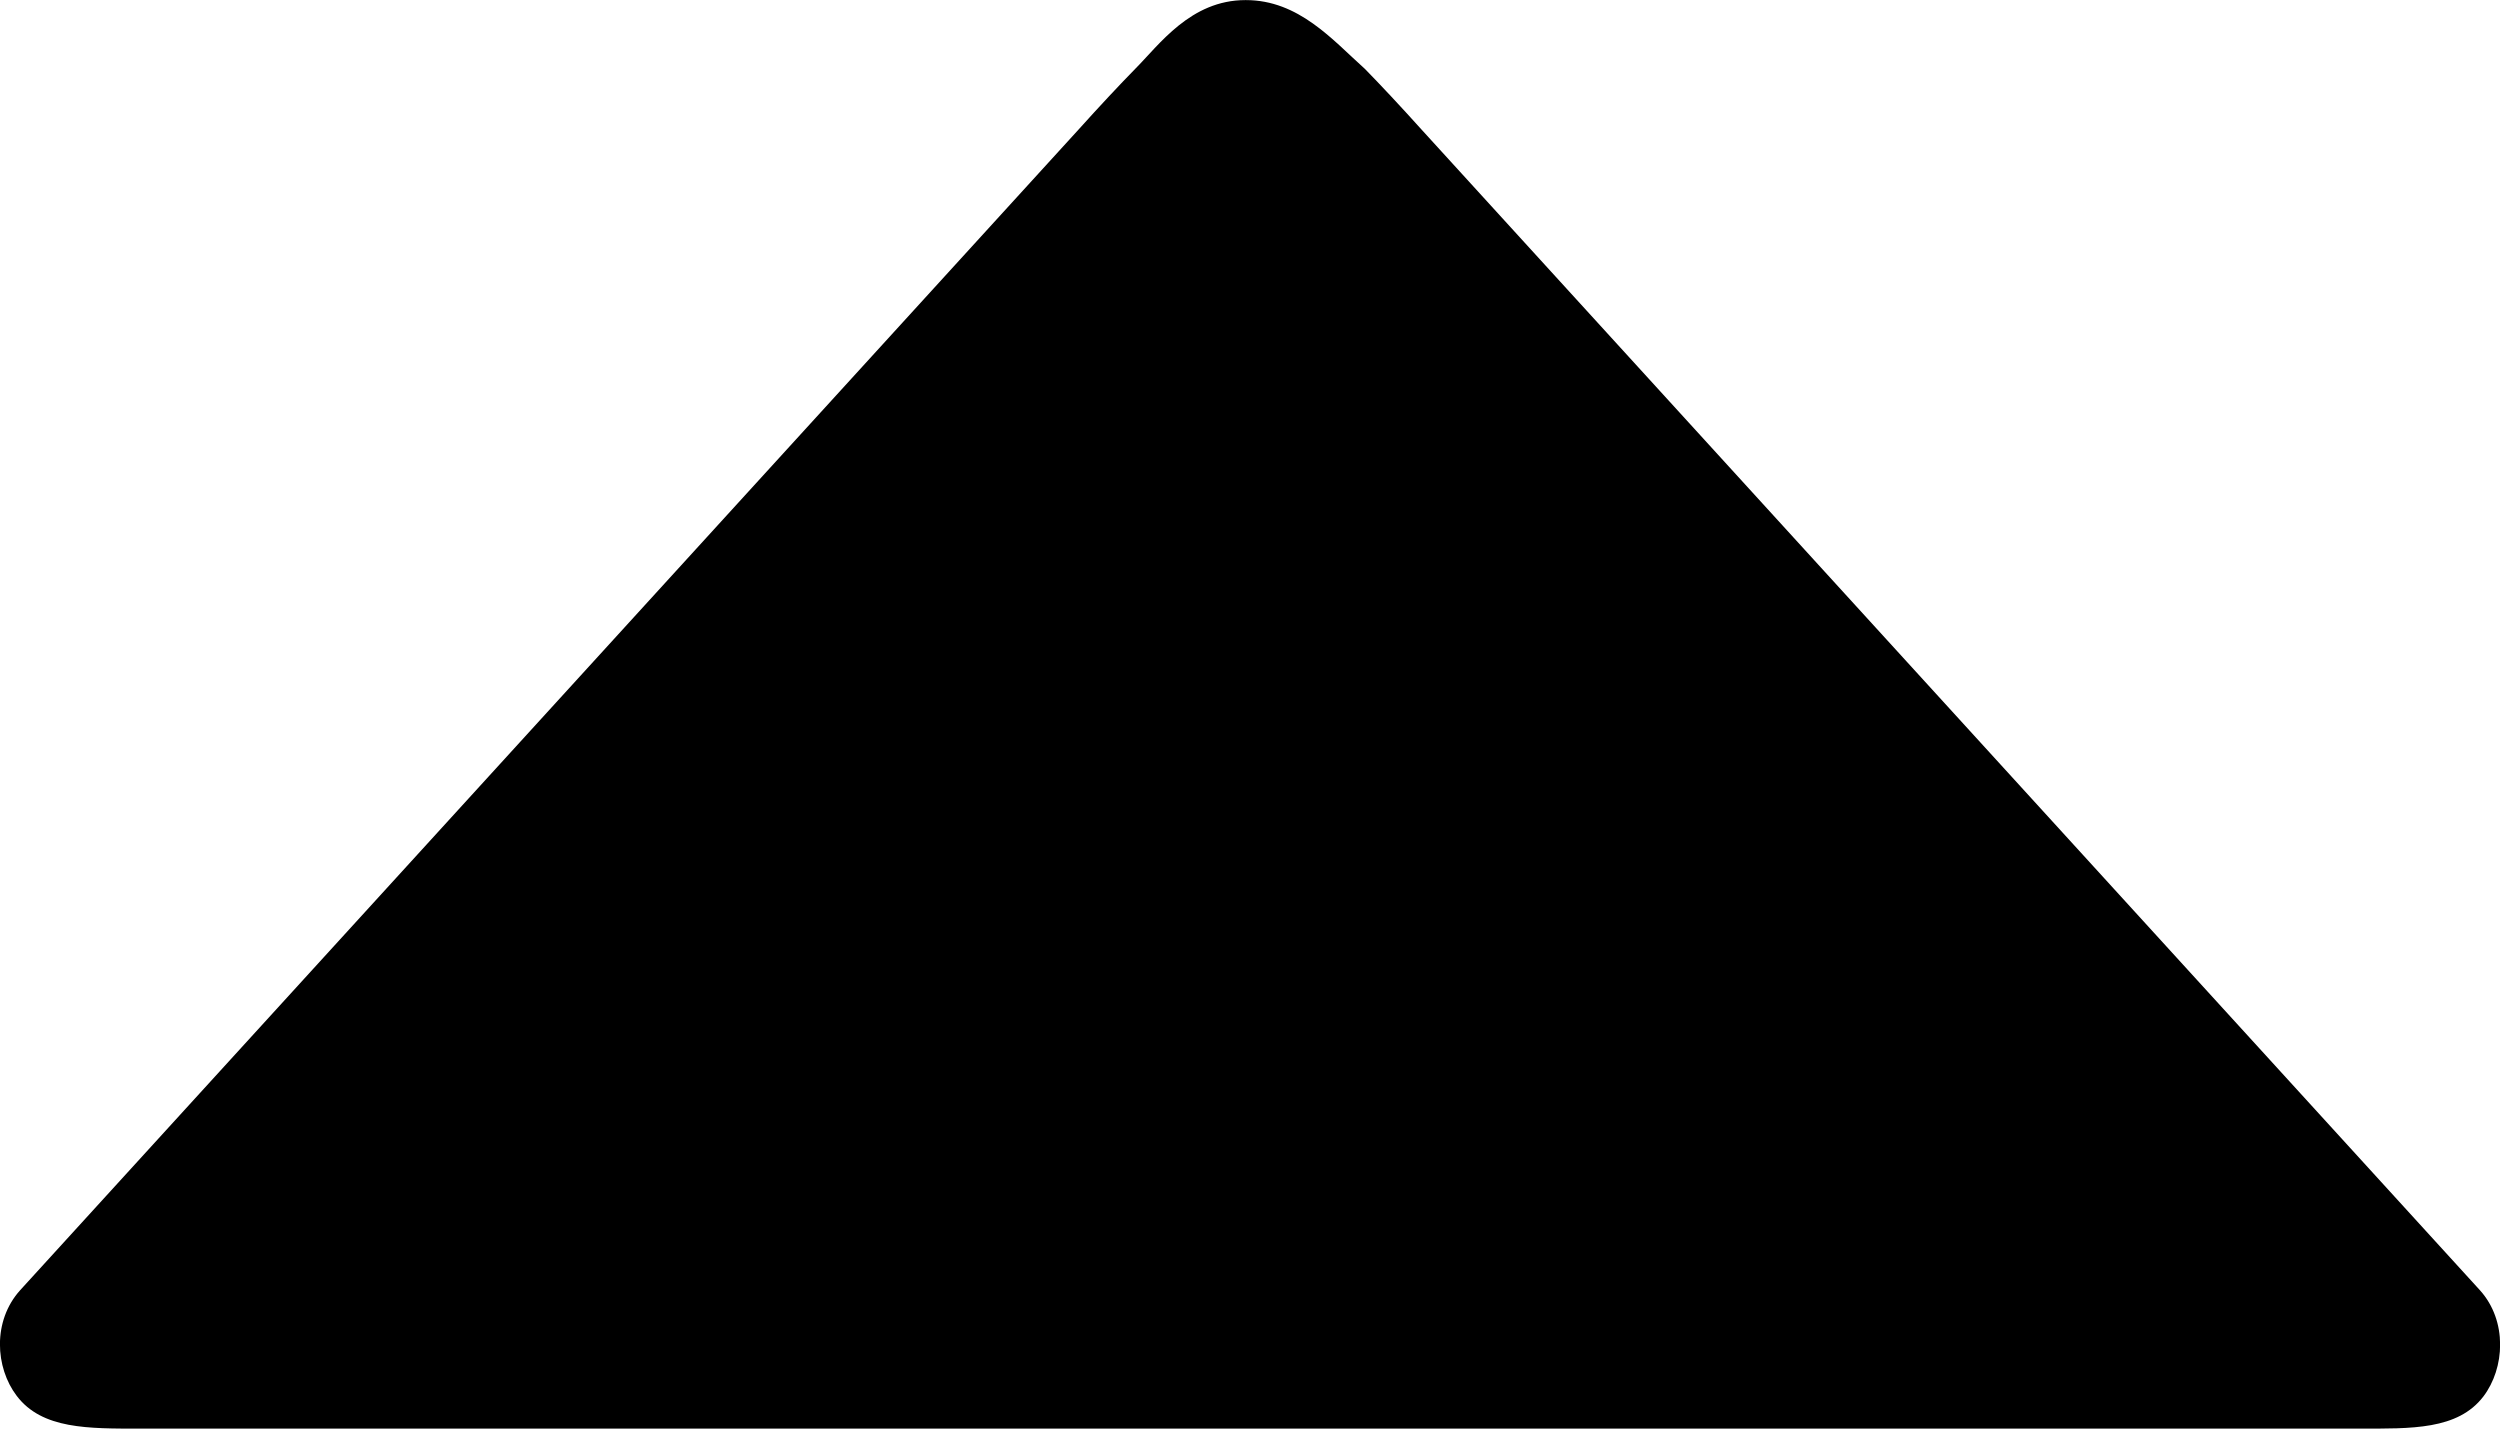
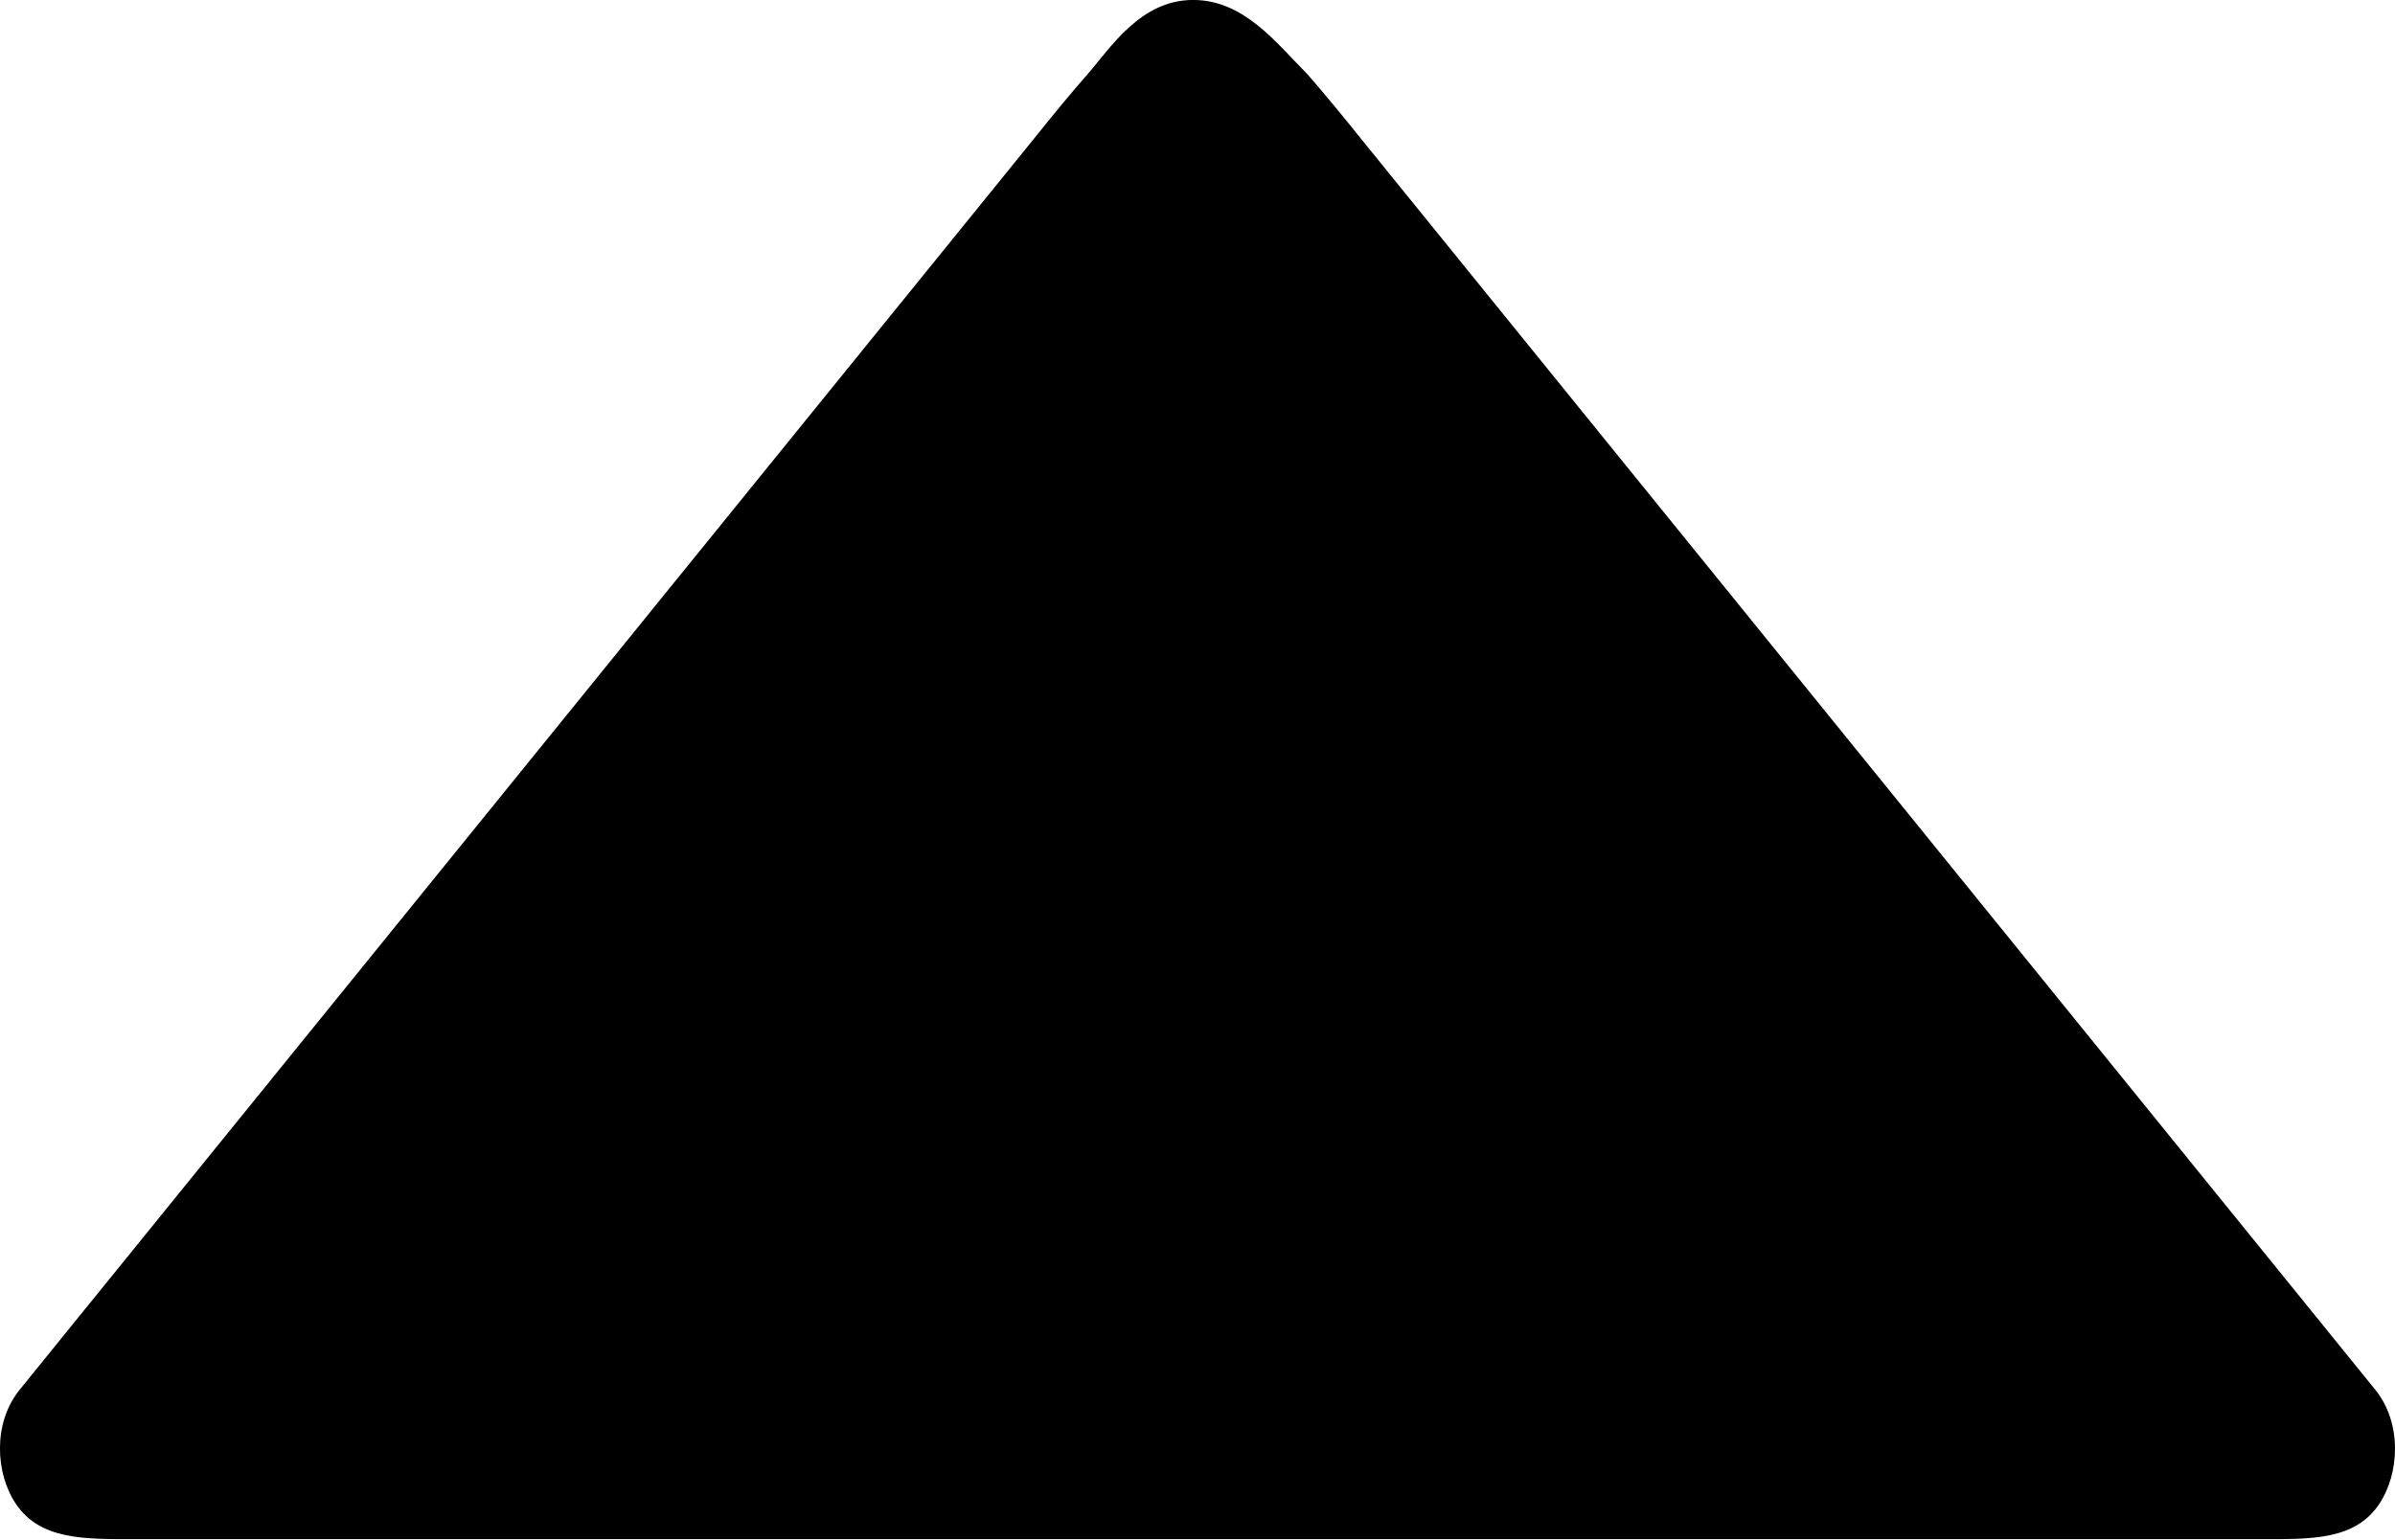
- <svg xmlns="http://www.w3.org/2000/svg" width="28" height="16" version="1.1" viewBox="0 0 7.408 4.233">
-   <g transform="translate(.8176 -1.2718)">
-     <path id="core-a" d="m2.873 1.272c-0.163 0-0.256 0.133-0.327 0.204-0.046 0.047-0.105 0.11-0.168 0.18l-3.136 3.439c-0.082 0.091-0.074 0.229-0.01 0.313 0.075 0.099 0.212 0.097 0.367 0.097h6.574c0.155 0 0.292 0.004 0.368-0.095 0.064-0.084 0.072-0.224-0.01-0.315l-3.136-3.439c-0.063-0.07-0.122-0.133-0.168-0.18-0.096-0.086-0.196-0.204-0.353-0.204z" style="color-rendering:auto;color:#000000;dominant-baseline:auto;font-feature-settings:normal;font-variant-alternates:normal;font-variant-caps:normal;font-variant-east-asian:normal;font-variant-ligatures:normal;font-variant-numeric:normal;font-variant-position:normal;font-variation-settings:normal;image-rendering:auto;inline-size:0;isolation:auto;mix-blend-mode:normal;shape-margin:0;shape-padding:0;shape-rendering:auto;solid-color:#000000;stop-color:#000000;stroke-width:.577;text-decoration-color:#000000;text-decoration-line:none;text-decoration-style:solid;text-indent:0;text-orientation:mixed;text-transform:none;white-space:normal" />
+ <svg xmlns="http://www.w3.org/2000/svg" id="Core" version="1.1" viewBox="0 0 28 18">
+   <g transform="translate(3.0717 -5.8205)">
+     <path id="Shape" d="m-1.498 23.82c-0.587 0-1.102 0.011-1.387-0.411-0.241-0.357-0.271-0.943 0.039-1.331l11.854-14.625c0.238-0.298 0.46-0.566 0.635-0.765 0.265-0.303 0.617-0.868 1.234-0.868 0.596 0 0.972 0.503 1.336 0.868 0.174 0.199 0.397 0.467 0.635 0.765l11.854 14.625c0.31 0.388 0.281 0.98 0.037 1.338-0.286 0.421-0.802 0.404-1.389 0.404z" style="stroke-dasharray:29.793, 14.896;stroke-dashoffset:24.579;stroke-linejoin:round;stroke-width:3.724" />
  </g>
</svg>
